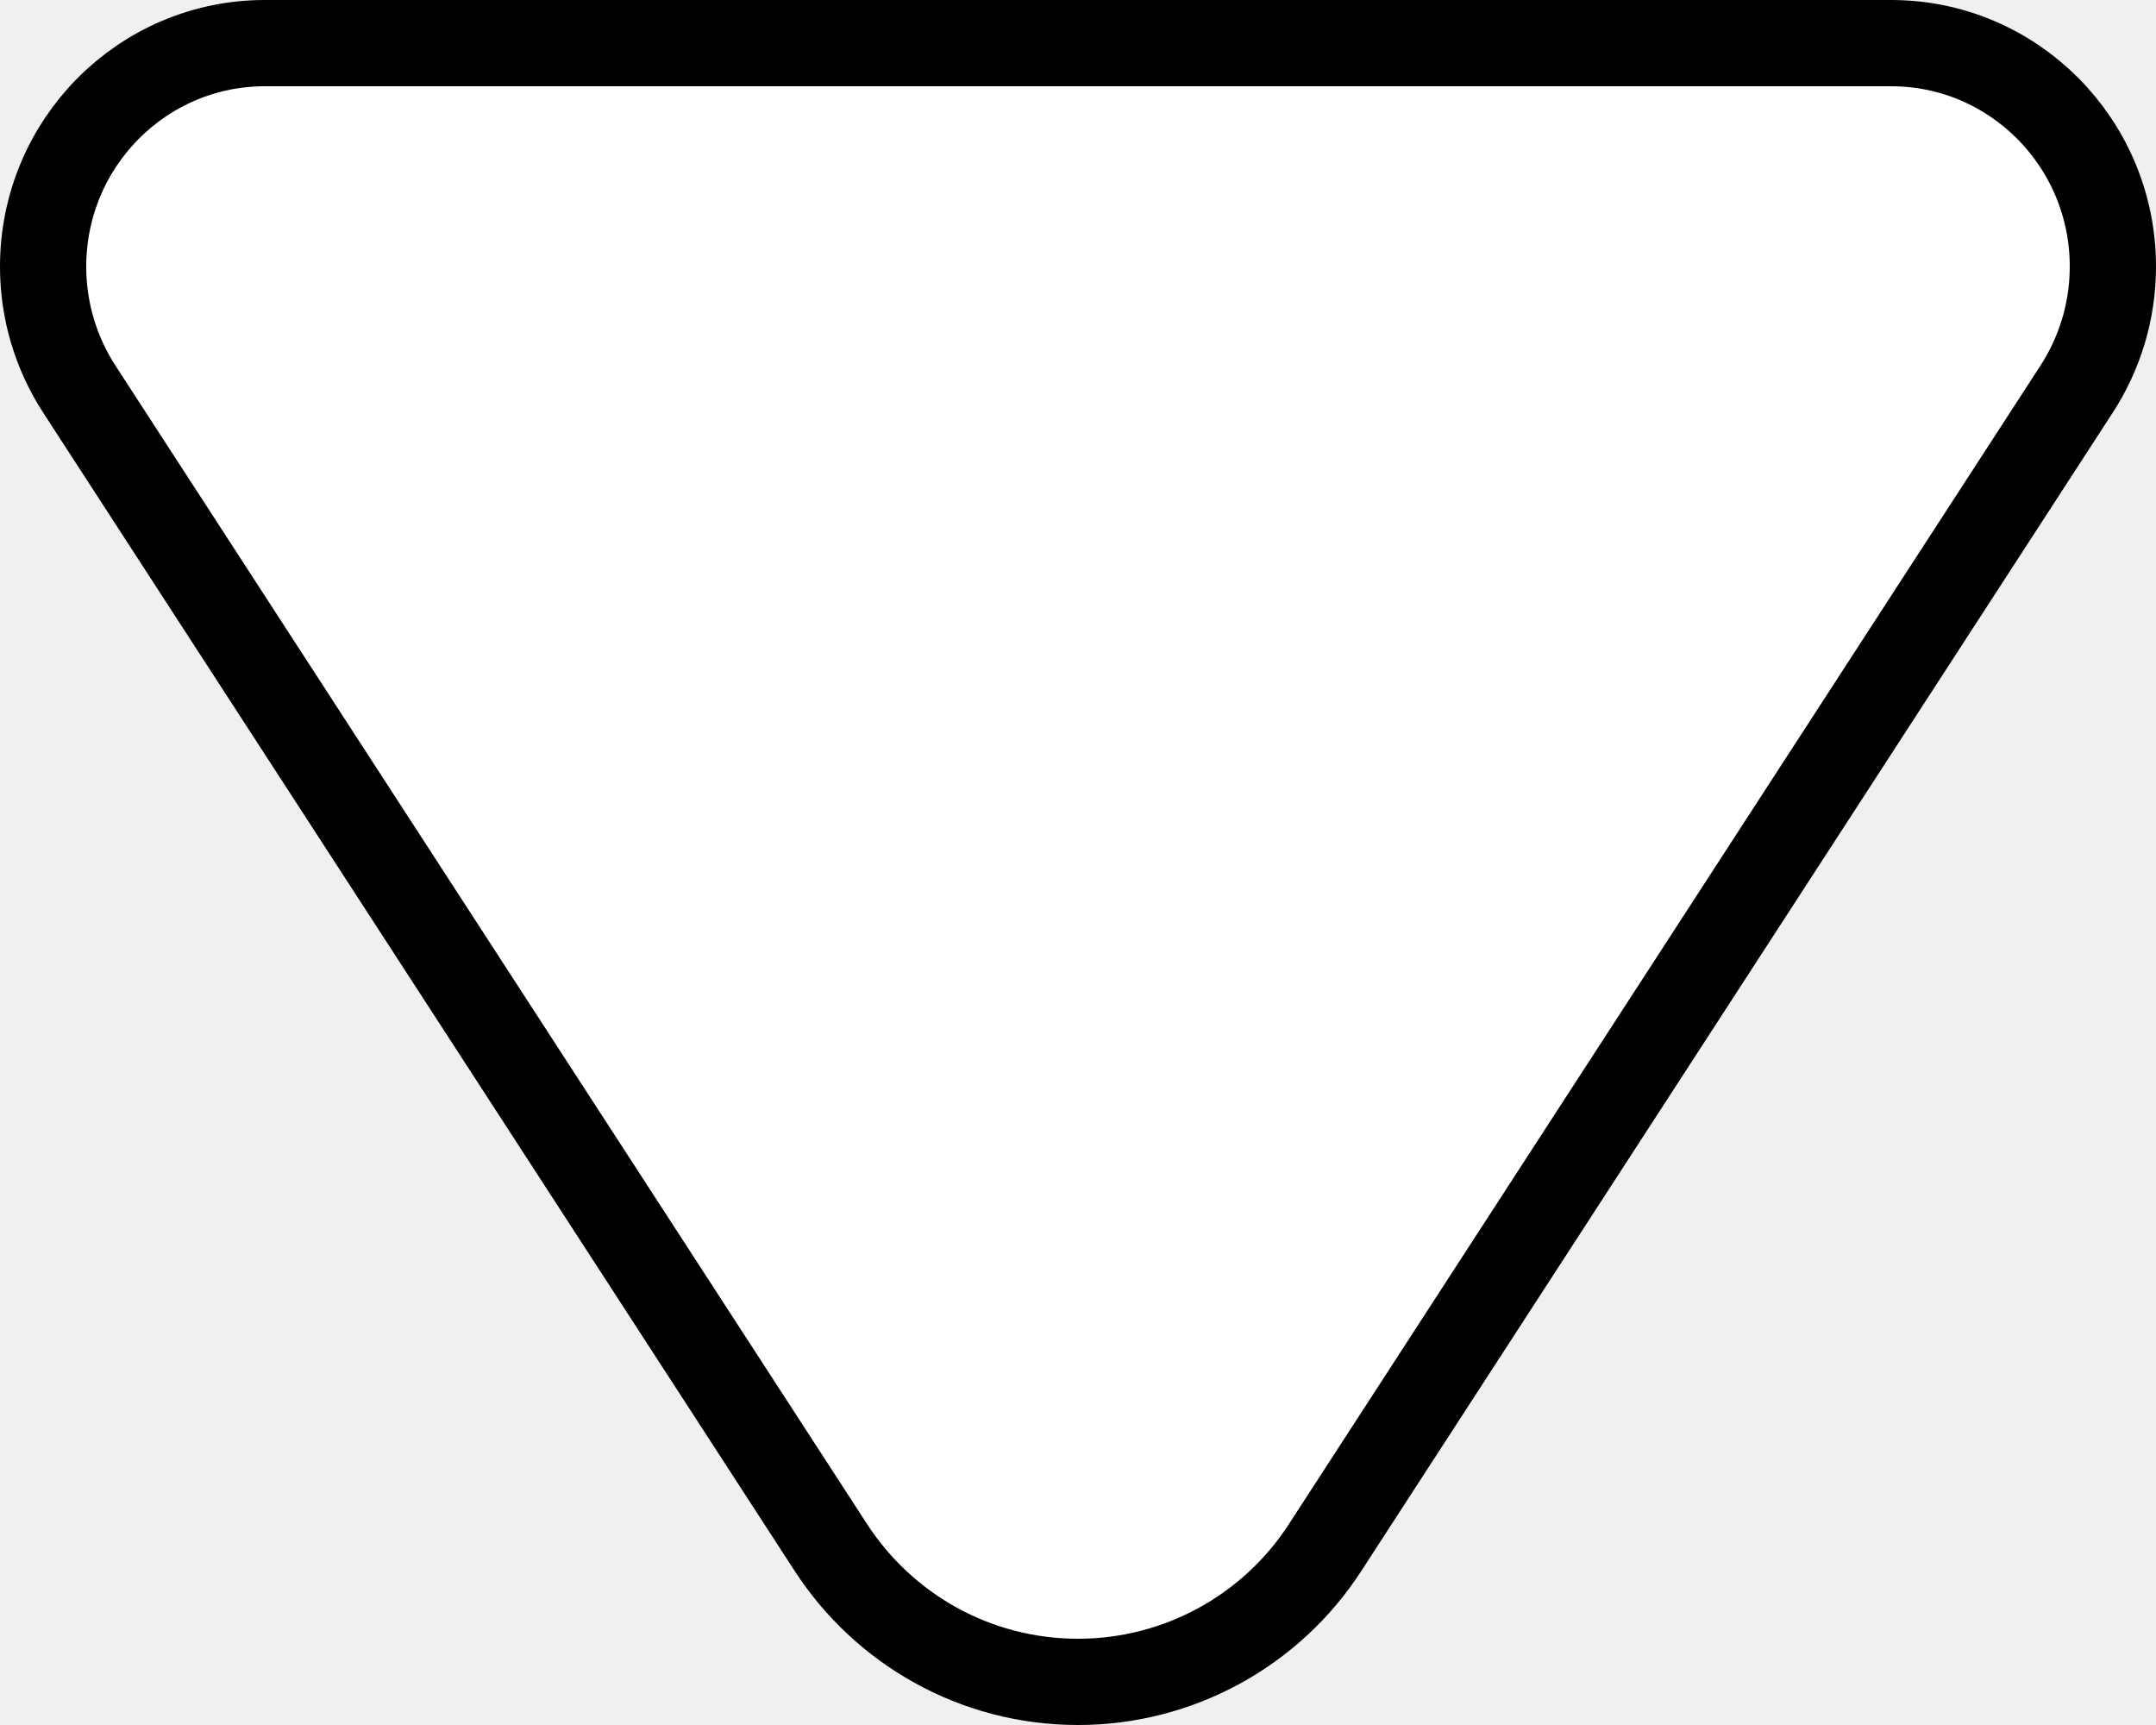
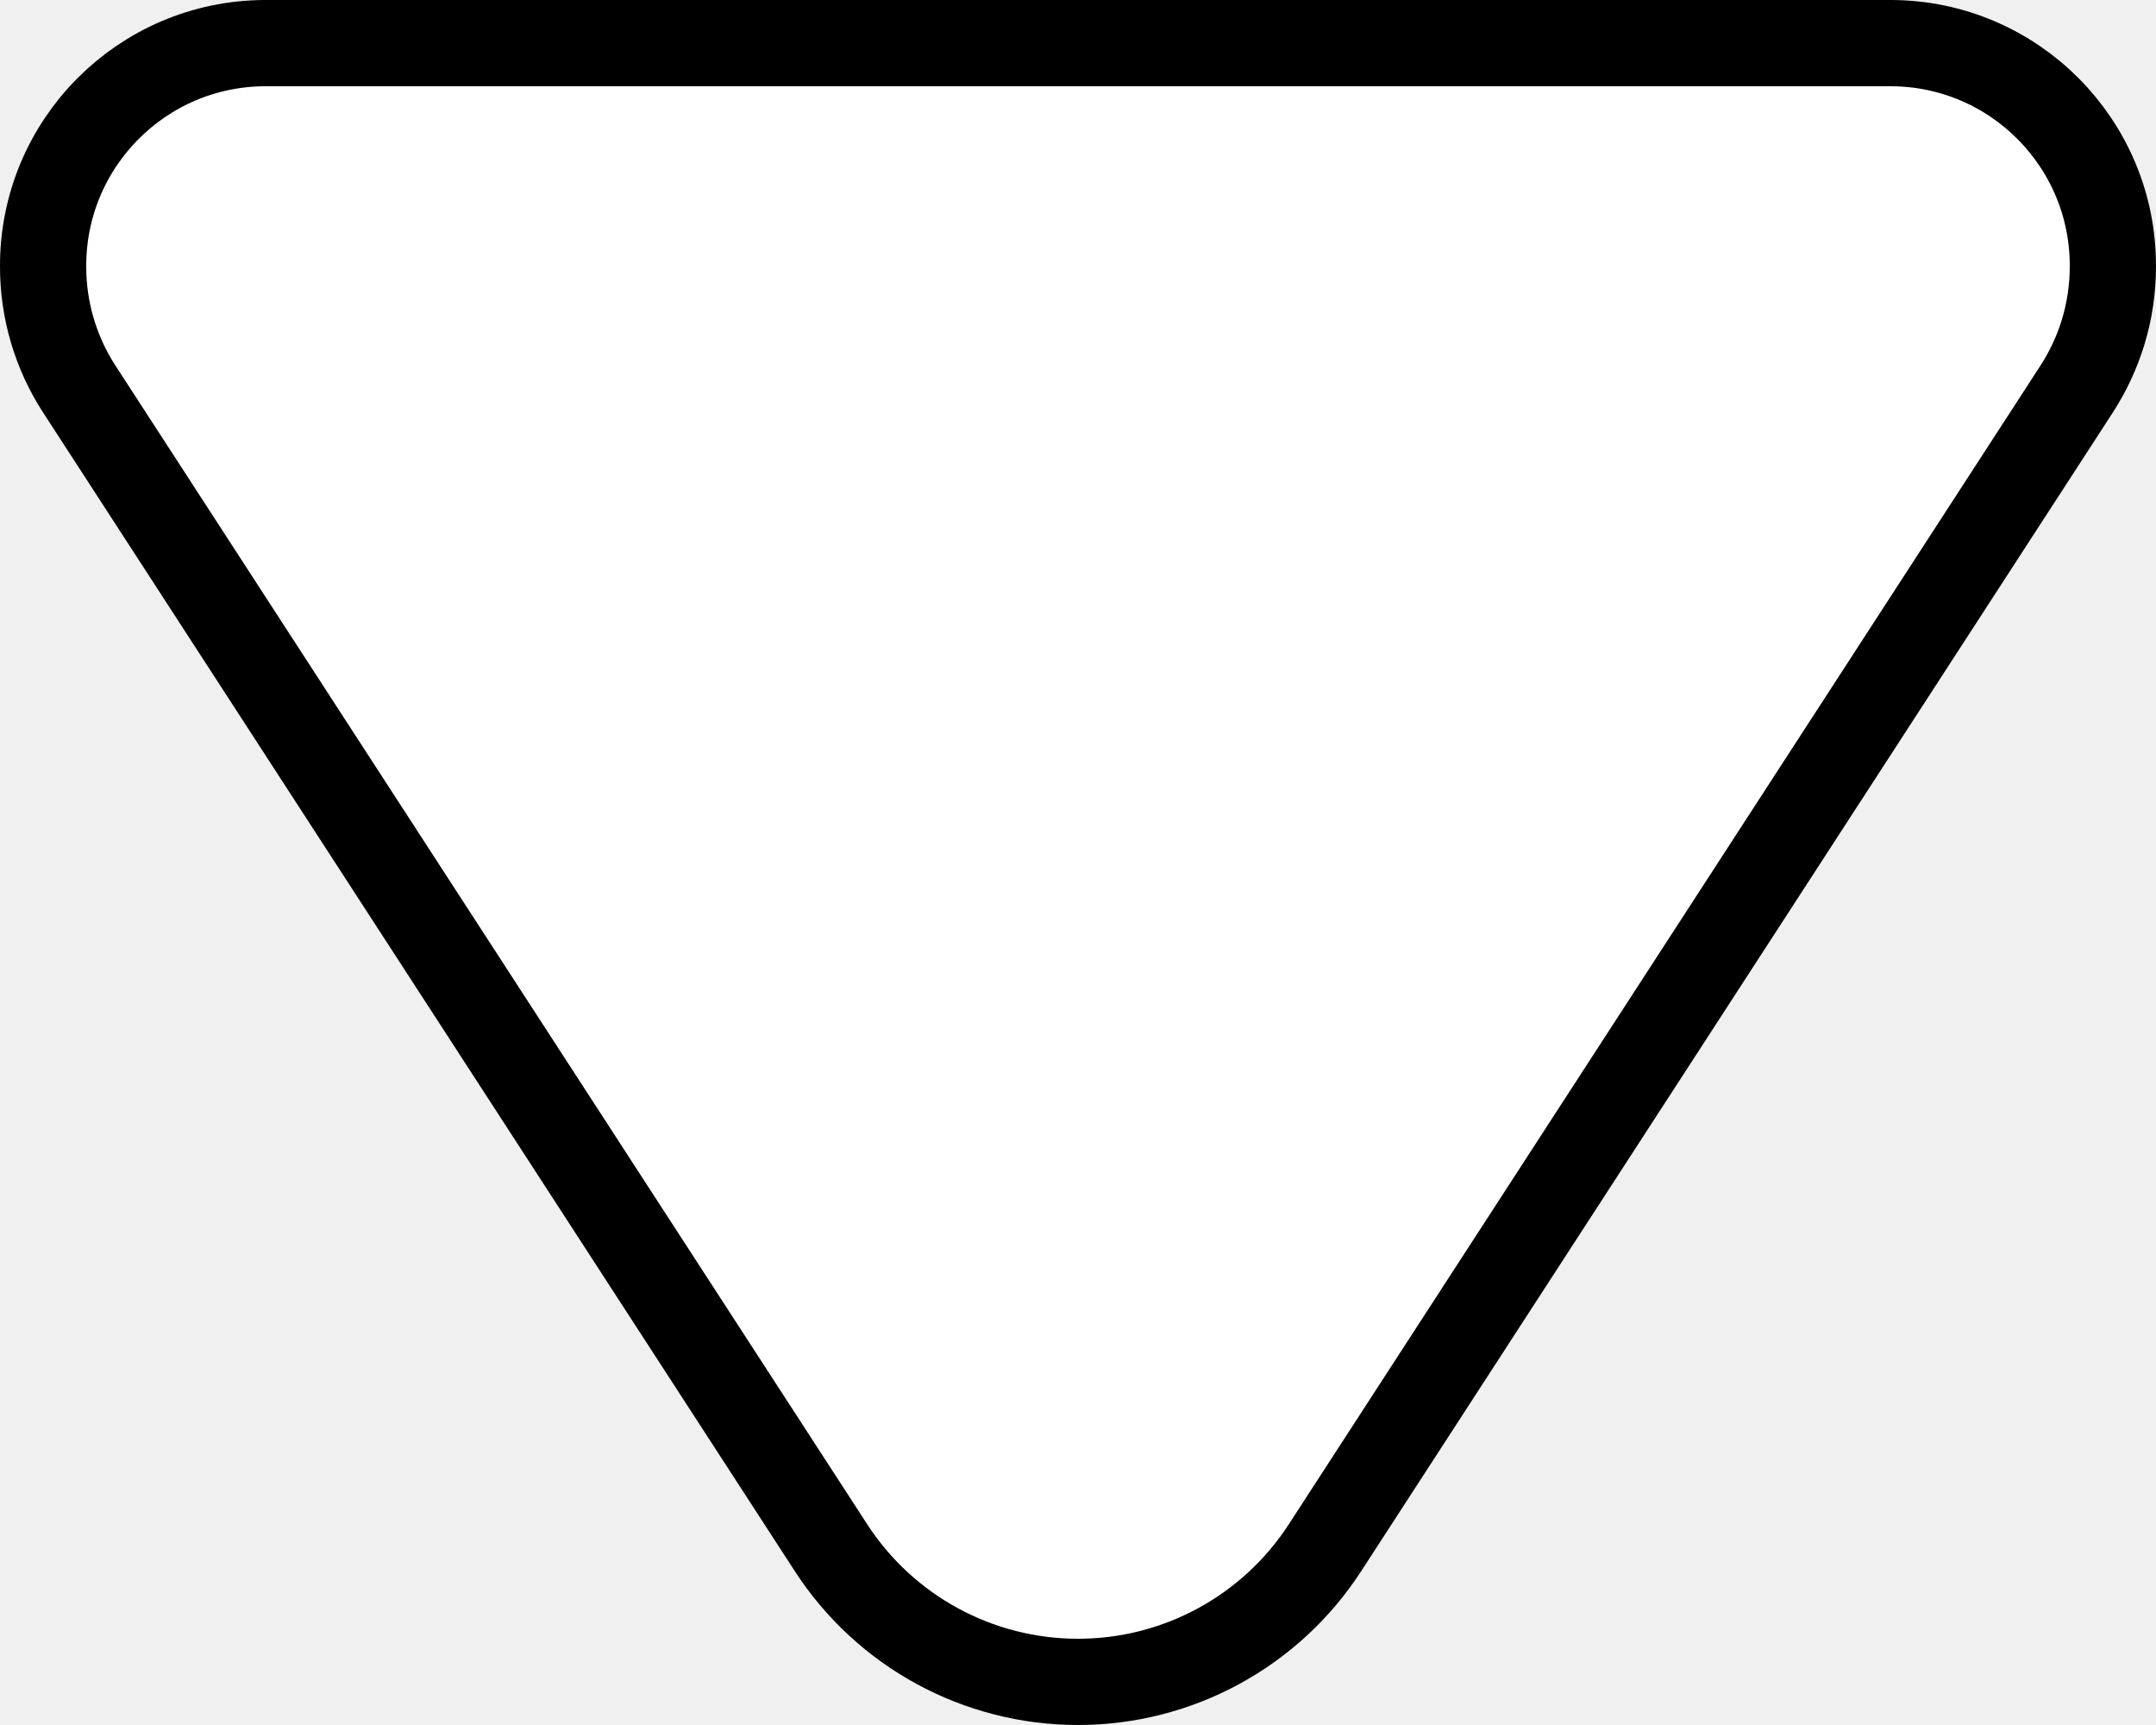
<svg xmlns="http://www.w3.org/2000/svg" width="25" height="20" xml:space="preserve">
-   <path d="M21.929.5c1.42 0 2.571 1.16 2.571 2.59 0 .526-.156 1.013-.421 1.422L15.367 17.94A3.412 3.412 0 0 1 12.5 19.5c-1.199 0-2.257-.619-2.867-1.56L.92 4.512A2.603 2.603 0 0 1 .5 3.091C.5 1.66 1.651.5 3.071.5z" fill="#fff" fill-rule="evenodd" style="stroke-width:1;stroke-miterlimit:4;stroke-dasharray:none;stroke:#000;stroke-opacity:1" />
+   <path d="M21.929.5A2.58 2.58 0 0 1 24.5 3.09c0 .526-.156 1.013-.421 1.422L15.367 17.94A3.412 3.412 0 0 1 12.5 19.5a3.412 3.412 0 0 1-2.867-1.56L.92 4.512A2.603 2.603 0 0 1 .5 3.091 2.581 2.581 0 0 1 3.071.5z" fill="#fff" fill-rule="evenodd" style="stroke-width:1;stroke-miterlimit:4;stroke-dasharray:none;stroke:#000;stroke-opacity:1" />
</svg>
